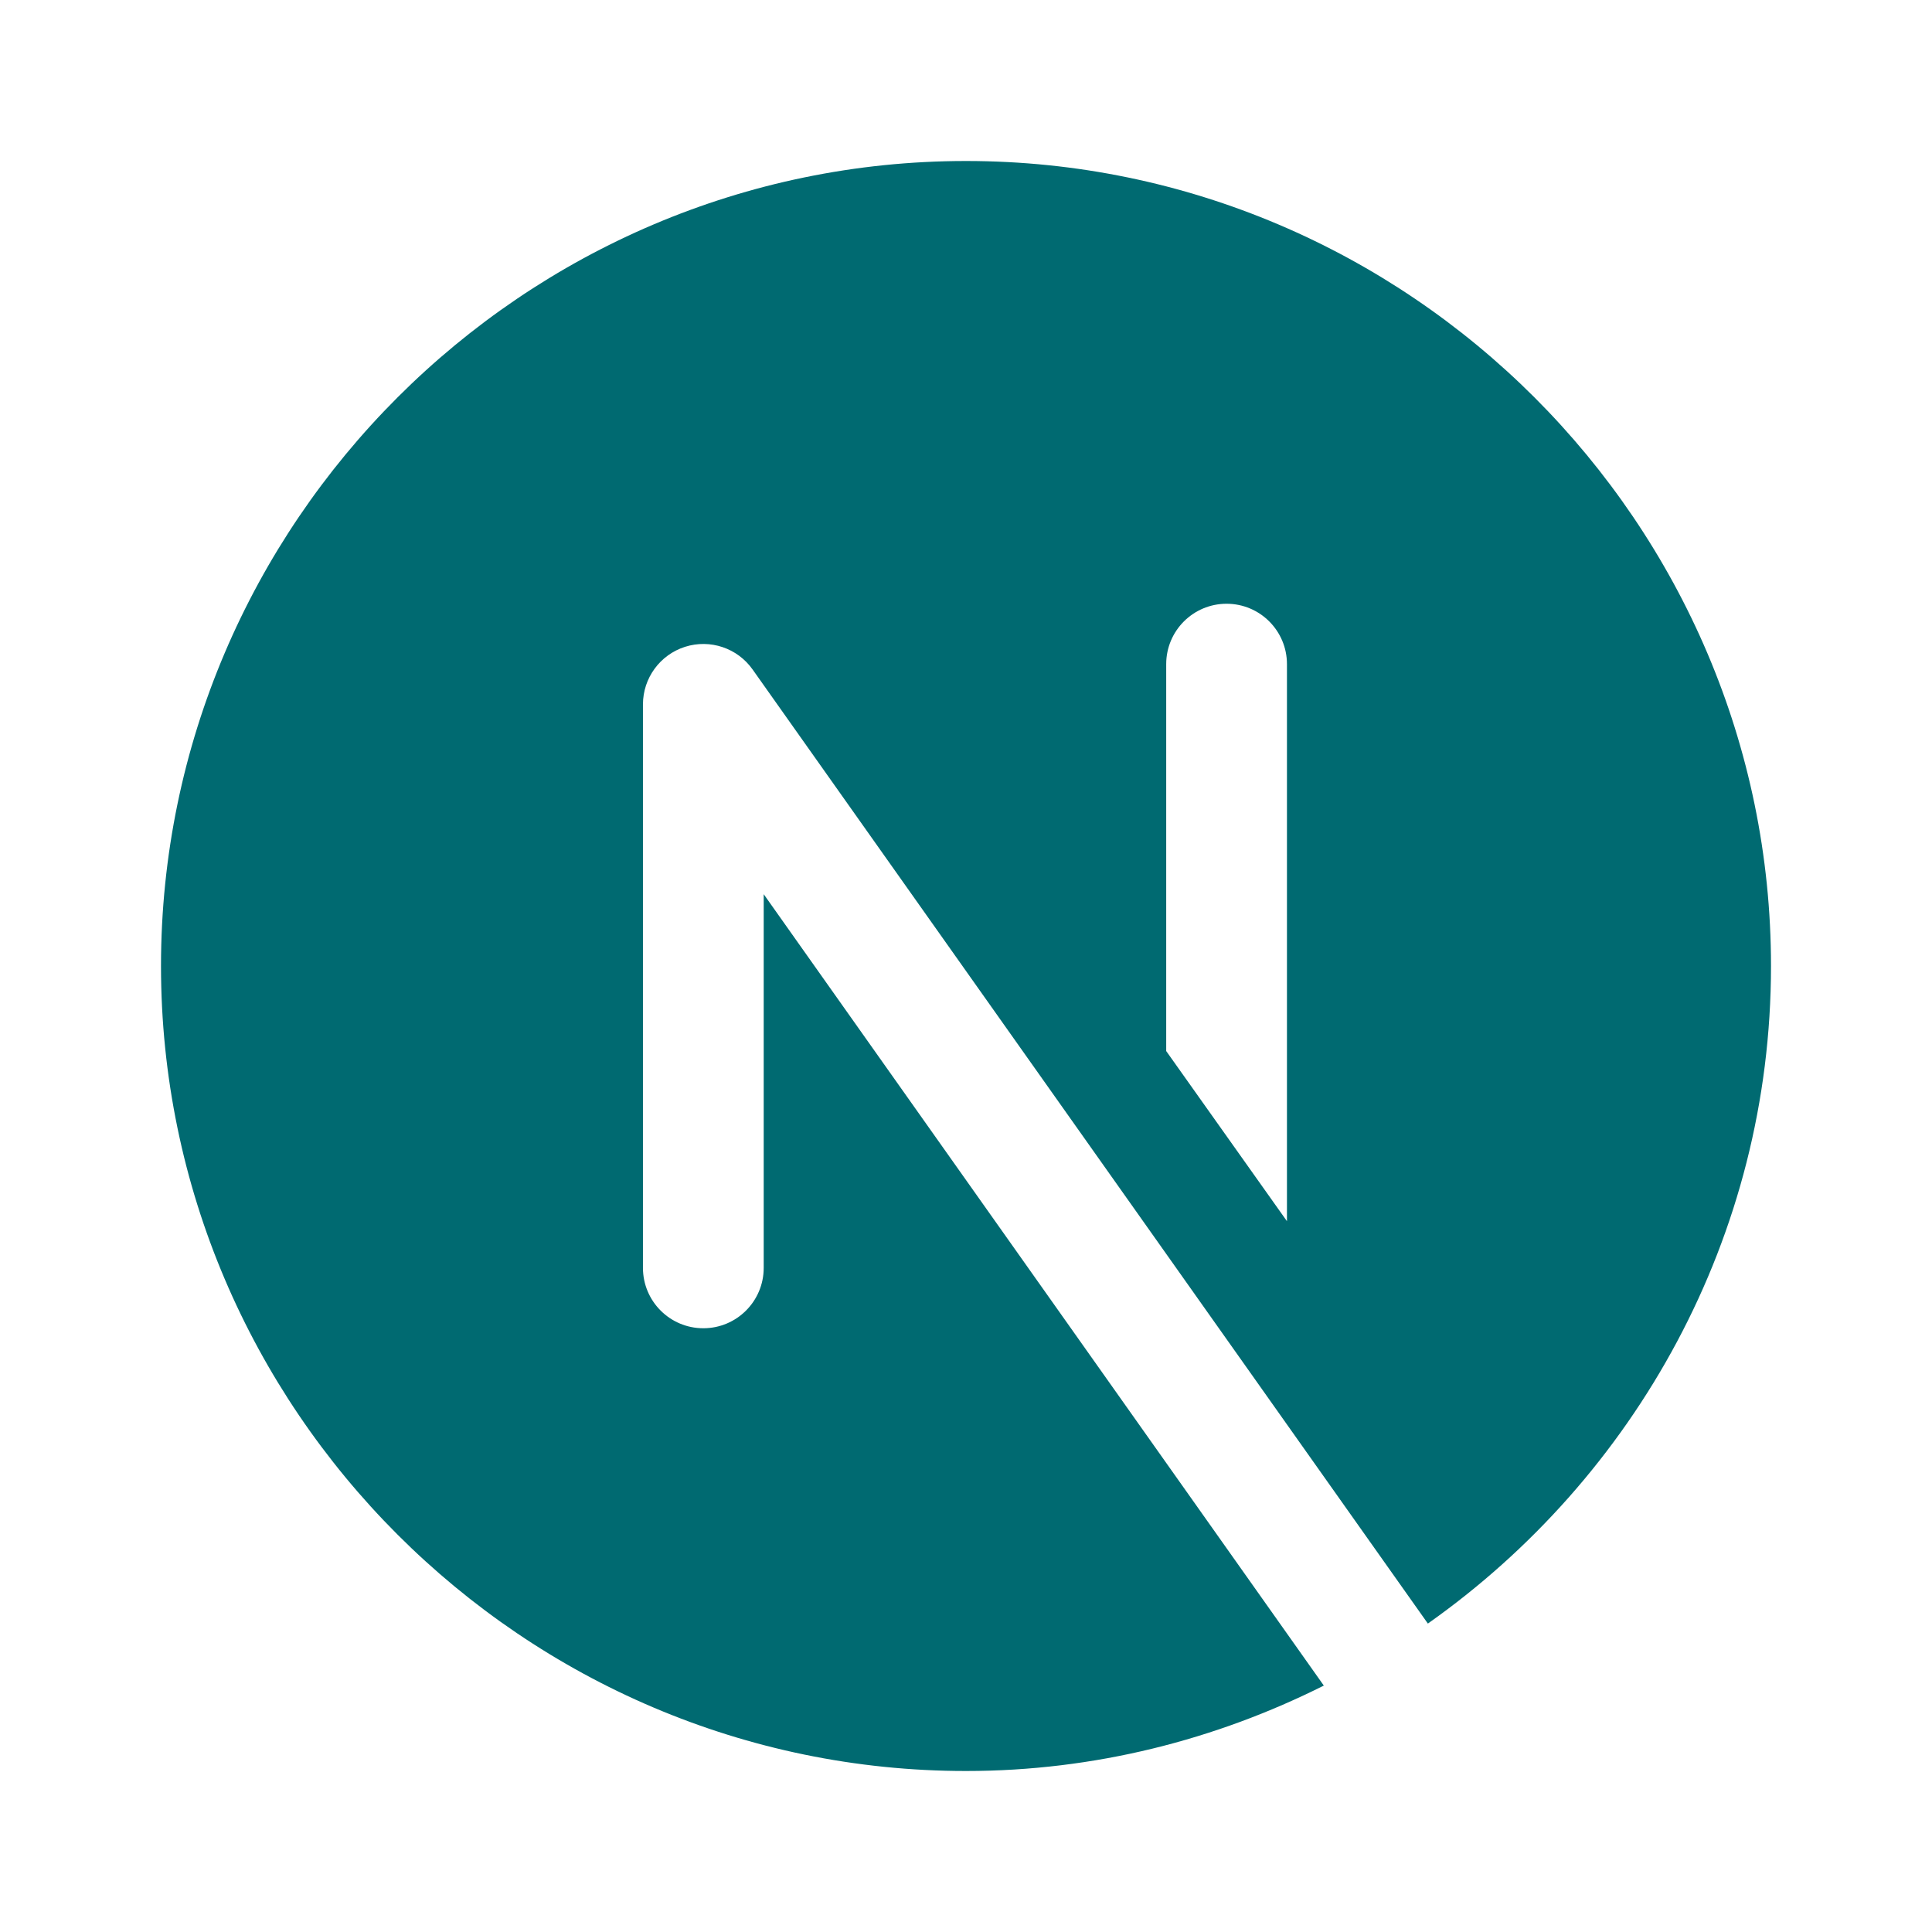
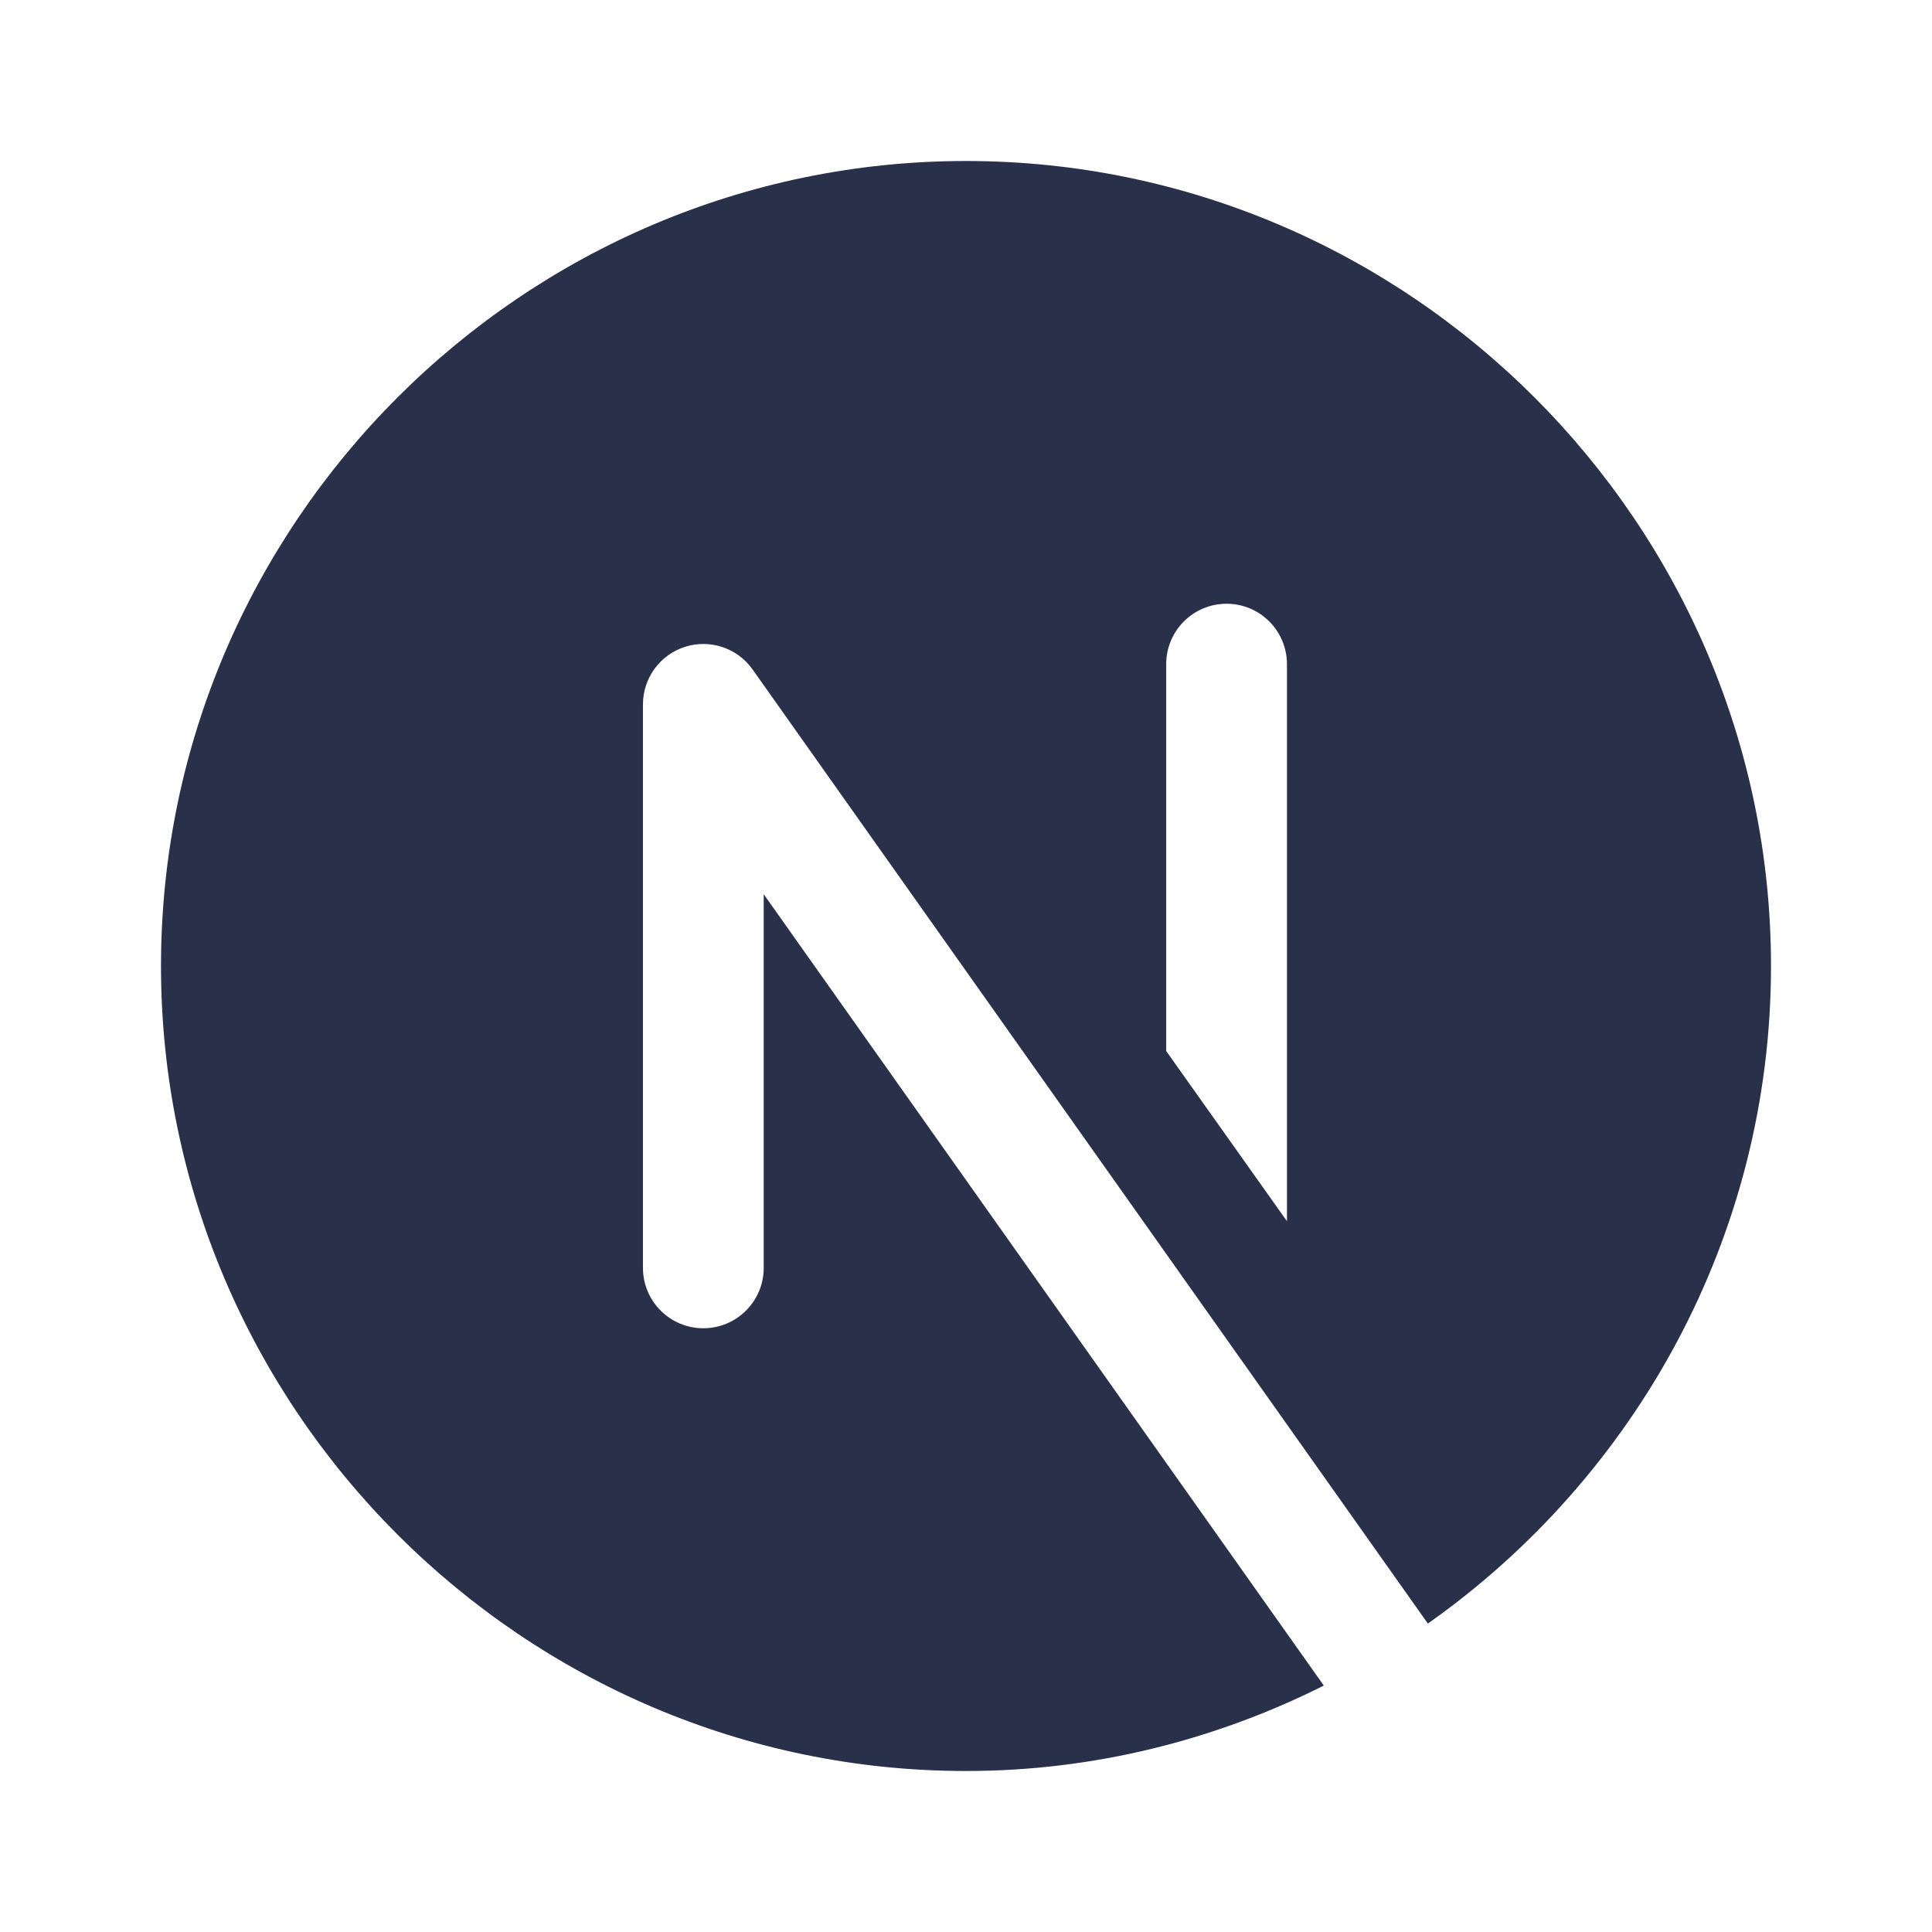
<svg xmlns="http://www.w3.org/2000/svg" viewBox="0 0 48 48" width="48px" height="48px">
-   <path fill="#006a71" d="M18.974,31.5c0,0.828-0.671,1.5-1.5,1.5s-1.5-0.672-1.5-1.5v-14c0-0.653,0.423-1.231,1.045-1.43 c0.625-0.198,1.302,0.03,1.679,0.563l16.777,23.704C40.617,36.709,44,30.735,44,24c0-11-9-20-20-20S4,13,4,24s9,20,20,20 c3.192,0,6.206-0.777,8.89-2.122L18.974,22.216V31.5z M28.974,16.5c0-0.828,0.671-1.5,1.5-1.5s1.5,0.672,1.5,1.5v13.84l-3-4.227 V16.5z" />
+   <path fill="#29314a" d="M18.974,31.5c0,0.828-0.671,1.5-1.5,1.5s-1.5-0.672-1.5-1.5v-14c0-0.653,0.423-1.231,1.045-1.43 c0.625-0.198,1.302,0.03,1.679,0.563l16.777,23.704C40.617,36.709,44,30.735,44,24c0-11-9-20-20-20S4,13,4,24s9,20,20,20 c3.192,0,6.206-0.777,8.89-2.122L18.974,22.216V31.5z M28.974,16.5c0-0.828,0.671-1.5,1.5-1.5s1.5,0.672,1.5,1.5v13.84l-3-4.227 V16.5z" />
</svg>
